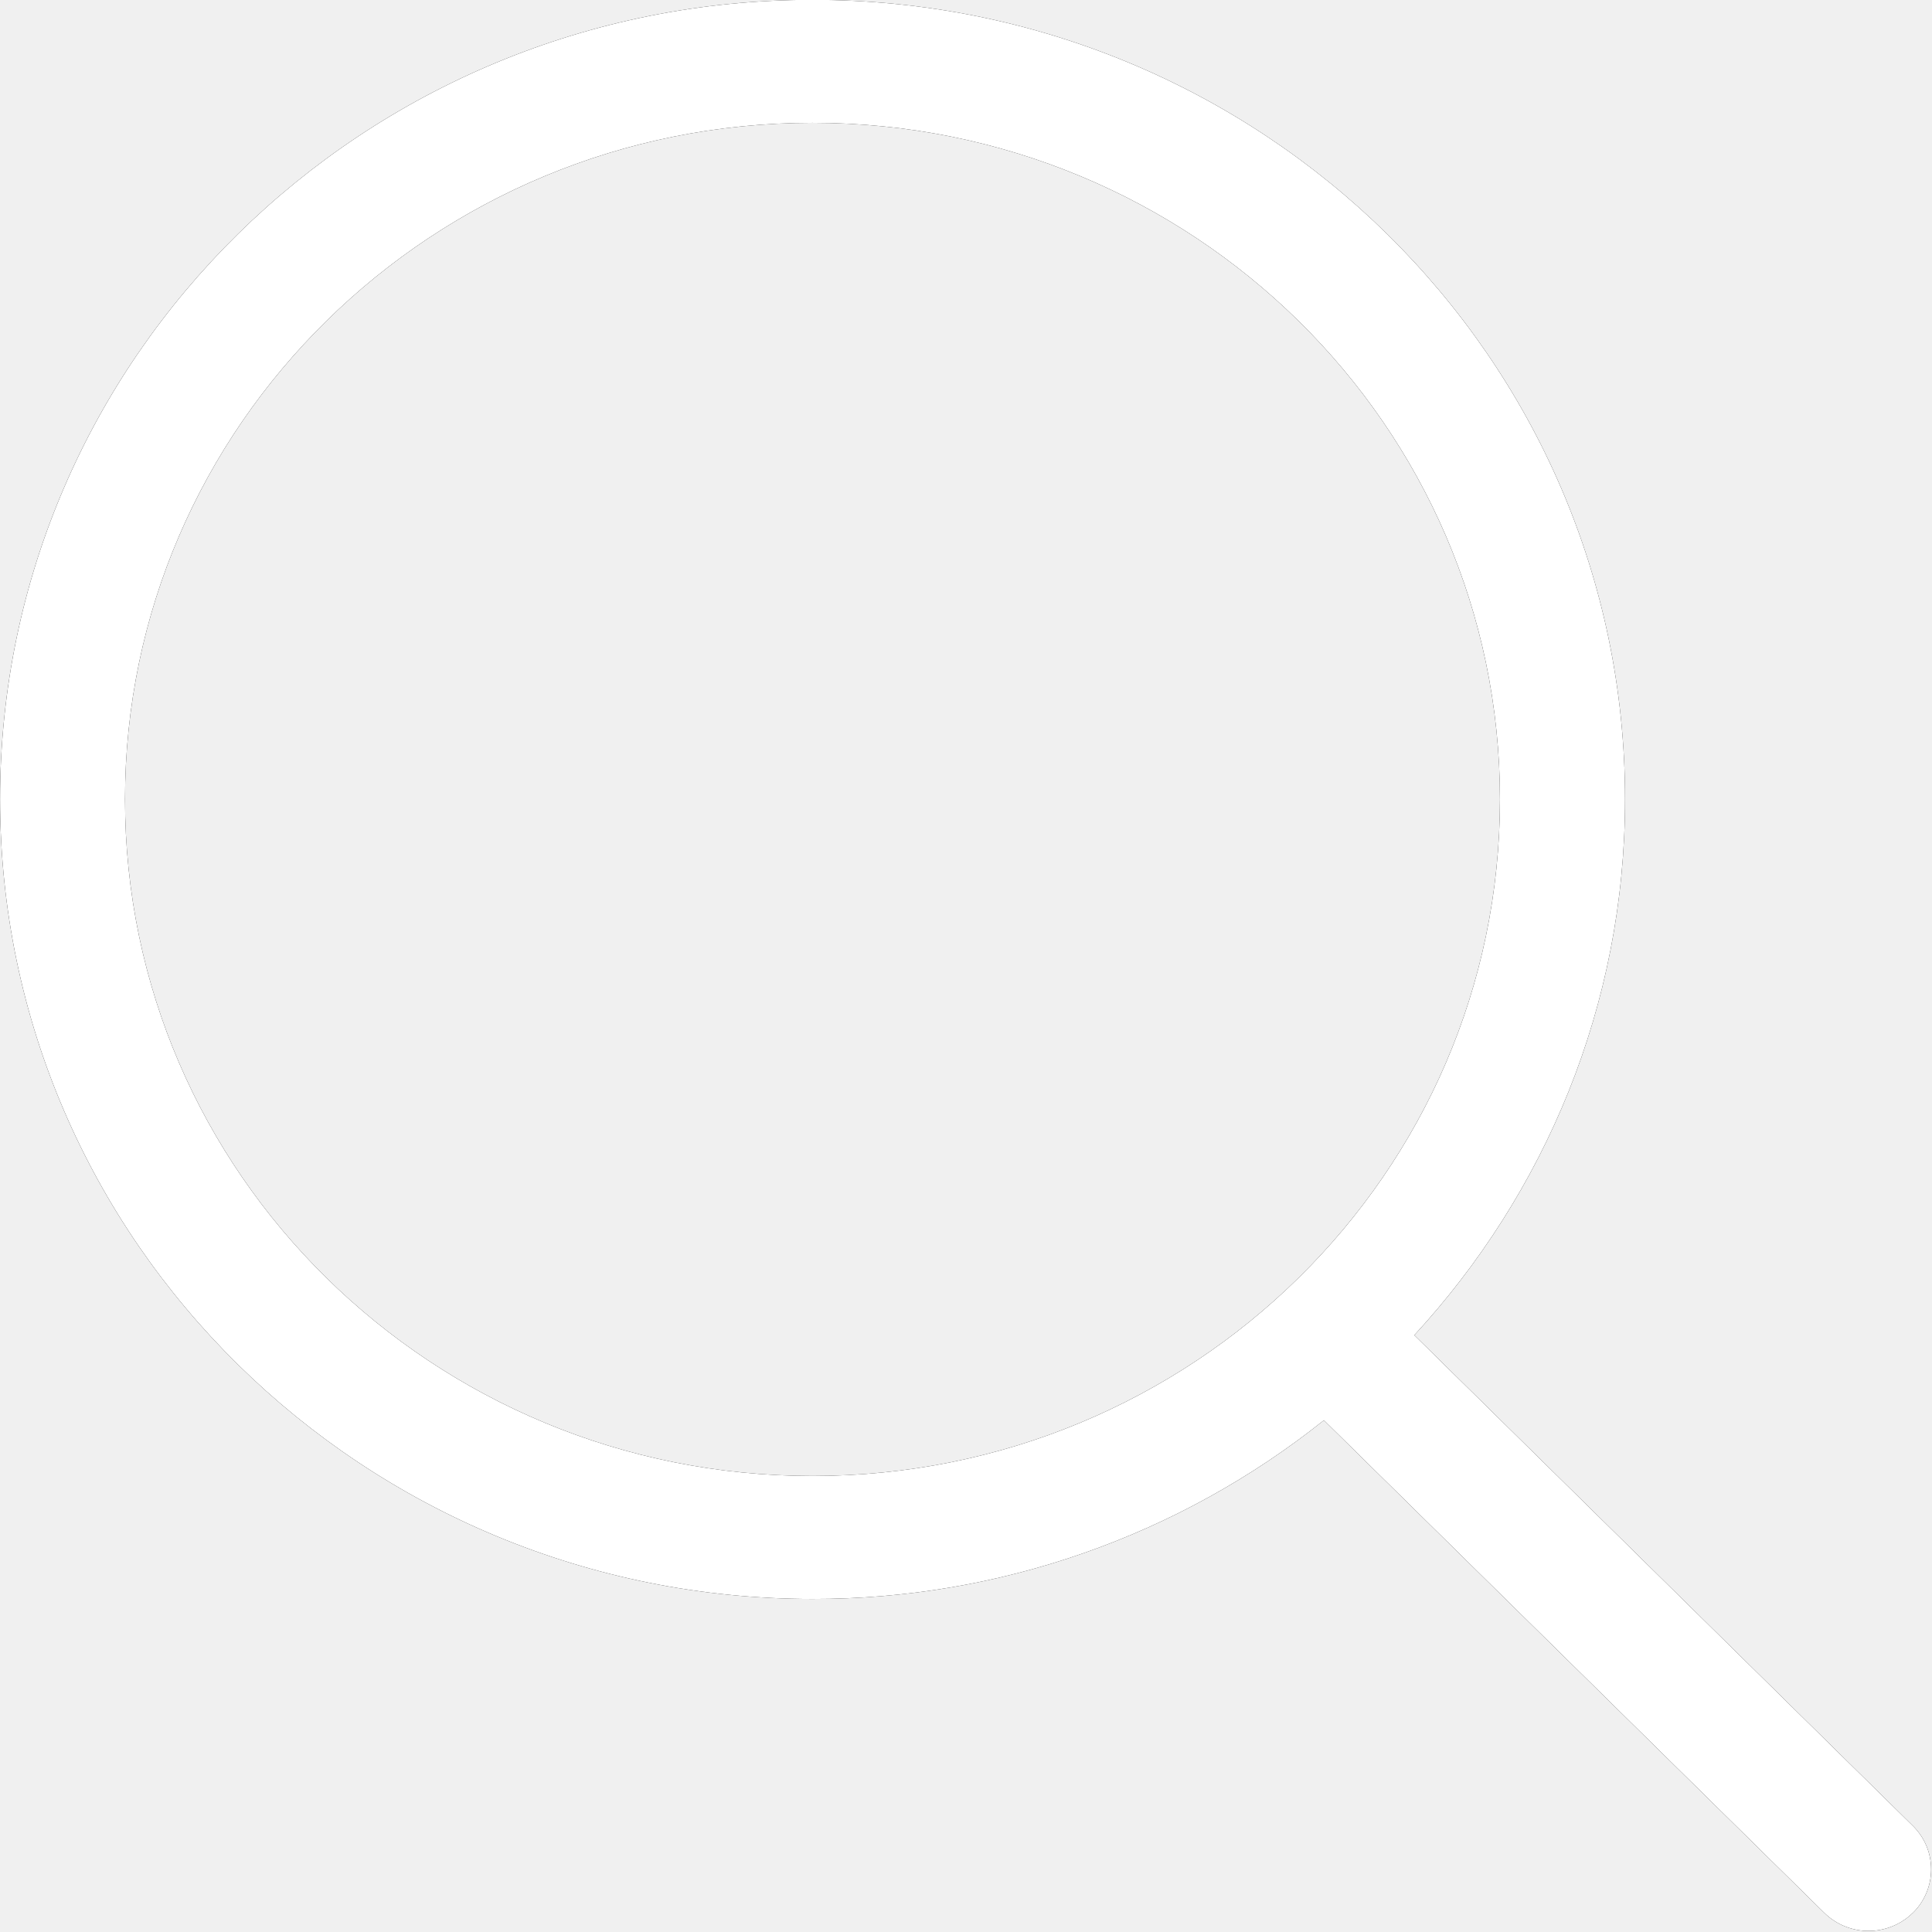
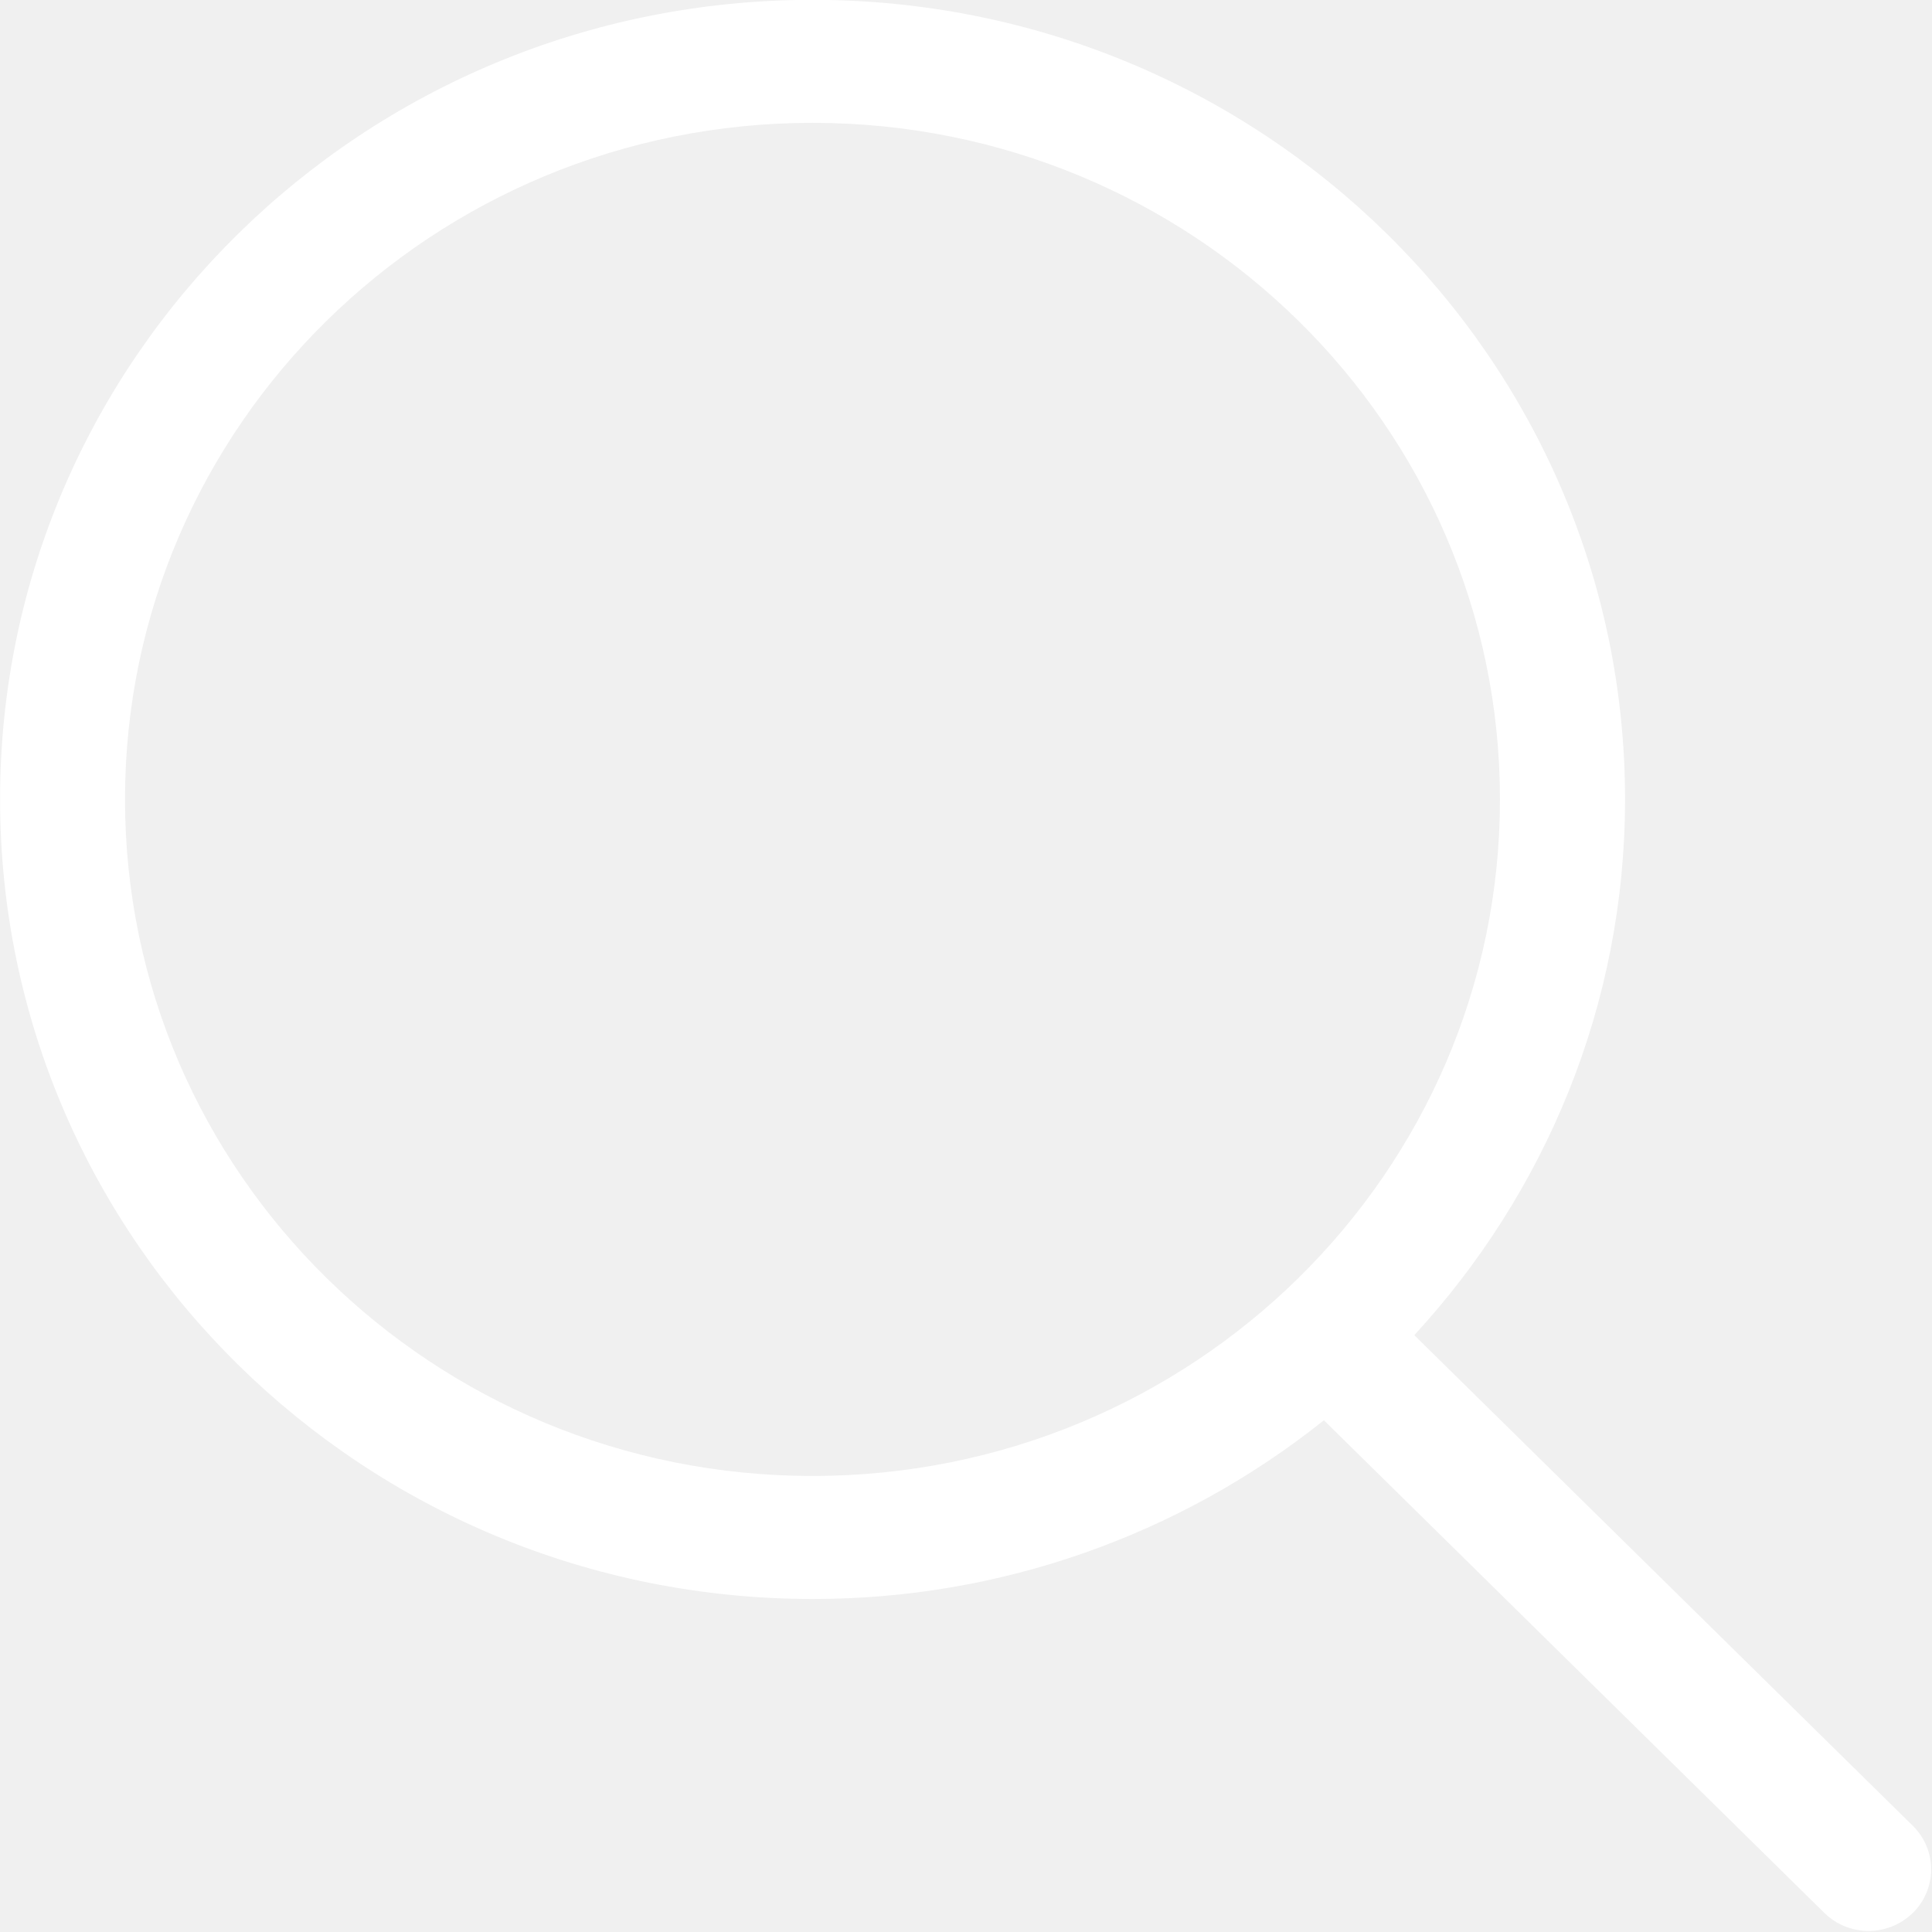
- <svg xmlns="http://www.w3.org/2000/svg" width="24" height="24" viewBox="0 0 24 24">
-   <g>
-     <g>
-       <path d="M23.761 23.763a.785.785 0 0 1-1.098 0l-6.217-6.12a10.155 10.155 0 0 1-6.353 2.22C4.52 19.862.001 15.415.001 9.928 0 4.443 4.519-.002 10.093-.002c5.575 0 10.093 4.445 10.094 9.93 0 2.565-.997 4.897-2.618 6.658l6.193 6.095a.758.758 0 0 1 0 1.082zM18.633 9.93c0-4.641-3.823-8.404-8.54-8.404-4.716 0-8.54 3.763-8.54 8.404 0 4.643 3.824 8.405 8.54 8.405 4.717 0 8.54-3.762 8.54-8.405z" />
-       <path fill="#fff" d="M23.761 23.763a.785.785 0 0 1-1.098 0l-6.217-6.12a10.155 10.155 0 0 1-6.353 2.22C4.52 19.862.001 15.415.001 9.928 0 4.443 4.519-.002 10.093-.002c5.575 0 10.093 4.445 10.094 9.93 0 2.565-.997 4.897-2.618 6.658l6.193 6.095a.758.758 0 0 1 0 1.082zM18.633 9.93c0-4.641-3.823-8.404-8.54-8.404-4.716 0-8.54 3.763-8.54 8.404 0 4.643 3.824 8.405 8.54 8.405 4.717 0 8.54-3.762 8.54-8.405z" />
-     </g>
-   </g>
+ <svg xmlns="http://www.w3.org/2000/svg" width="24" height="24">
+   <path fill="#fff" d="M23.761 23.763a.785.785 0 0 1-1.098 0l-6.217-6.12a10.155 10.155 0 0 1-6.353 2.22C4.52 19.862.001 15.415.001 9.928 0 4.443 4.519-.002 10.093-.002c5.575 0 10.093 4.445 10.094 9.93 0 2.565-.997 4.897-2.618 6.658l6.193 6.095a.758.758 0 0 1 0 1.082zM18.633 9.93c0-4.641-3.823-8.404-8.54-8.404-4.716 0-8.54 3.763-8.54 8.404 0 4.643 3.824 8.405 8.54 8.405 4.717 0 8.54-3.762 8.54-8.405z" />
</svg>
